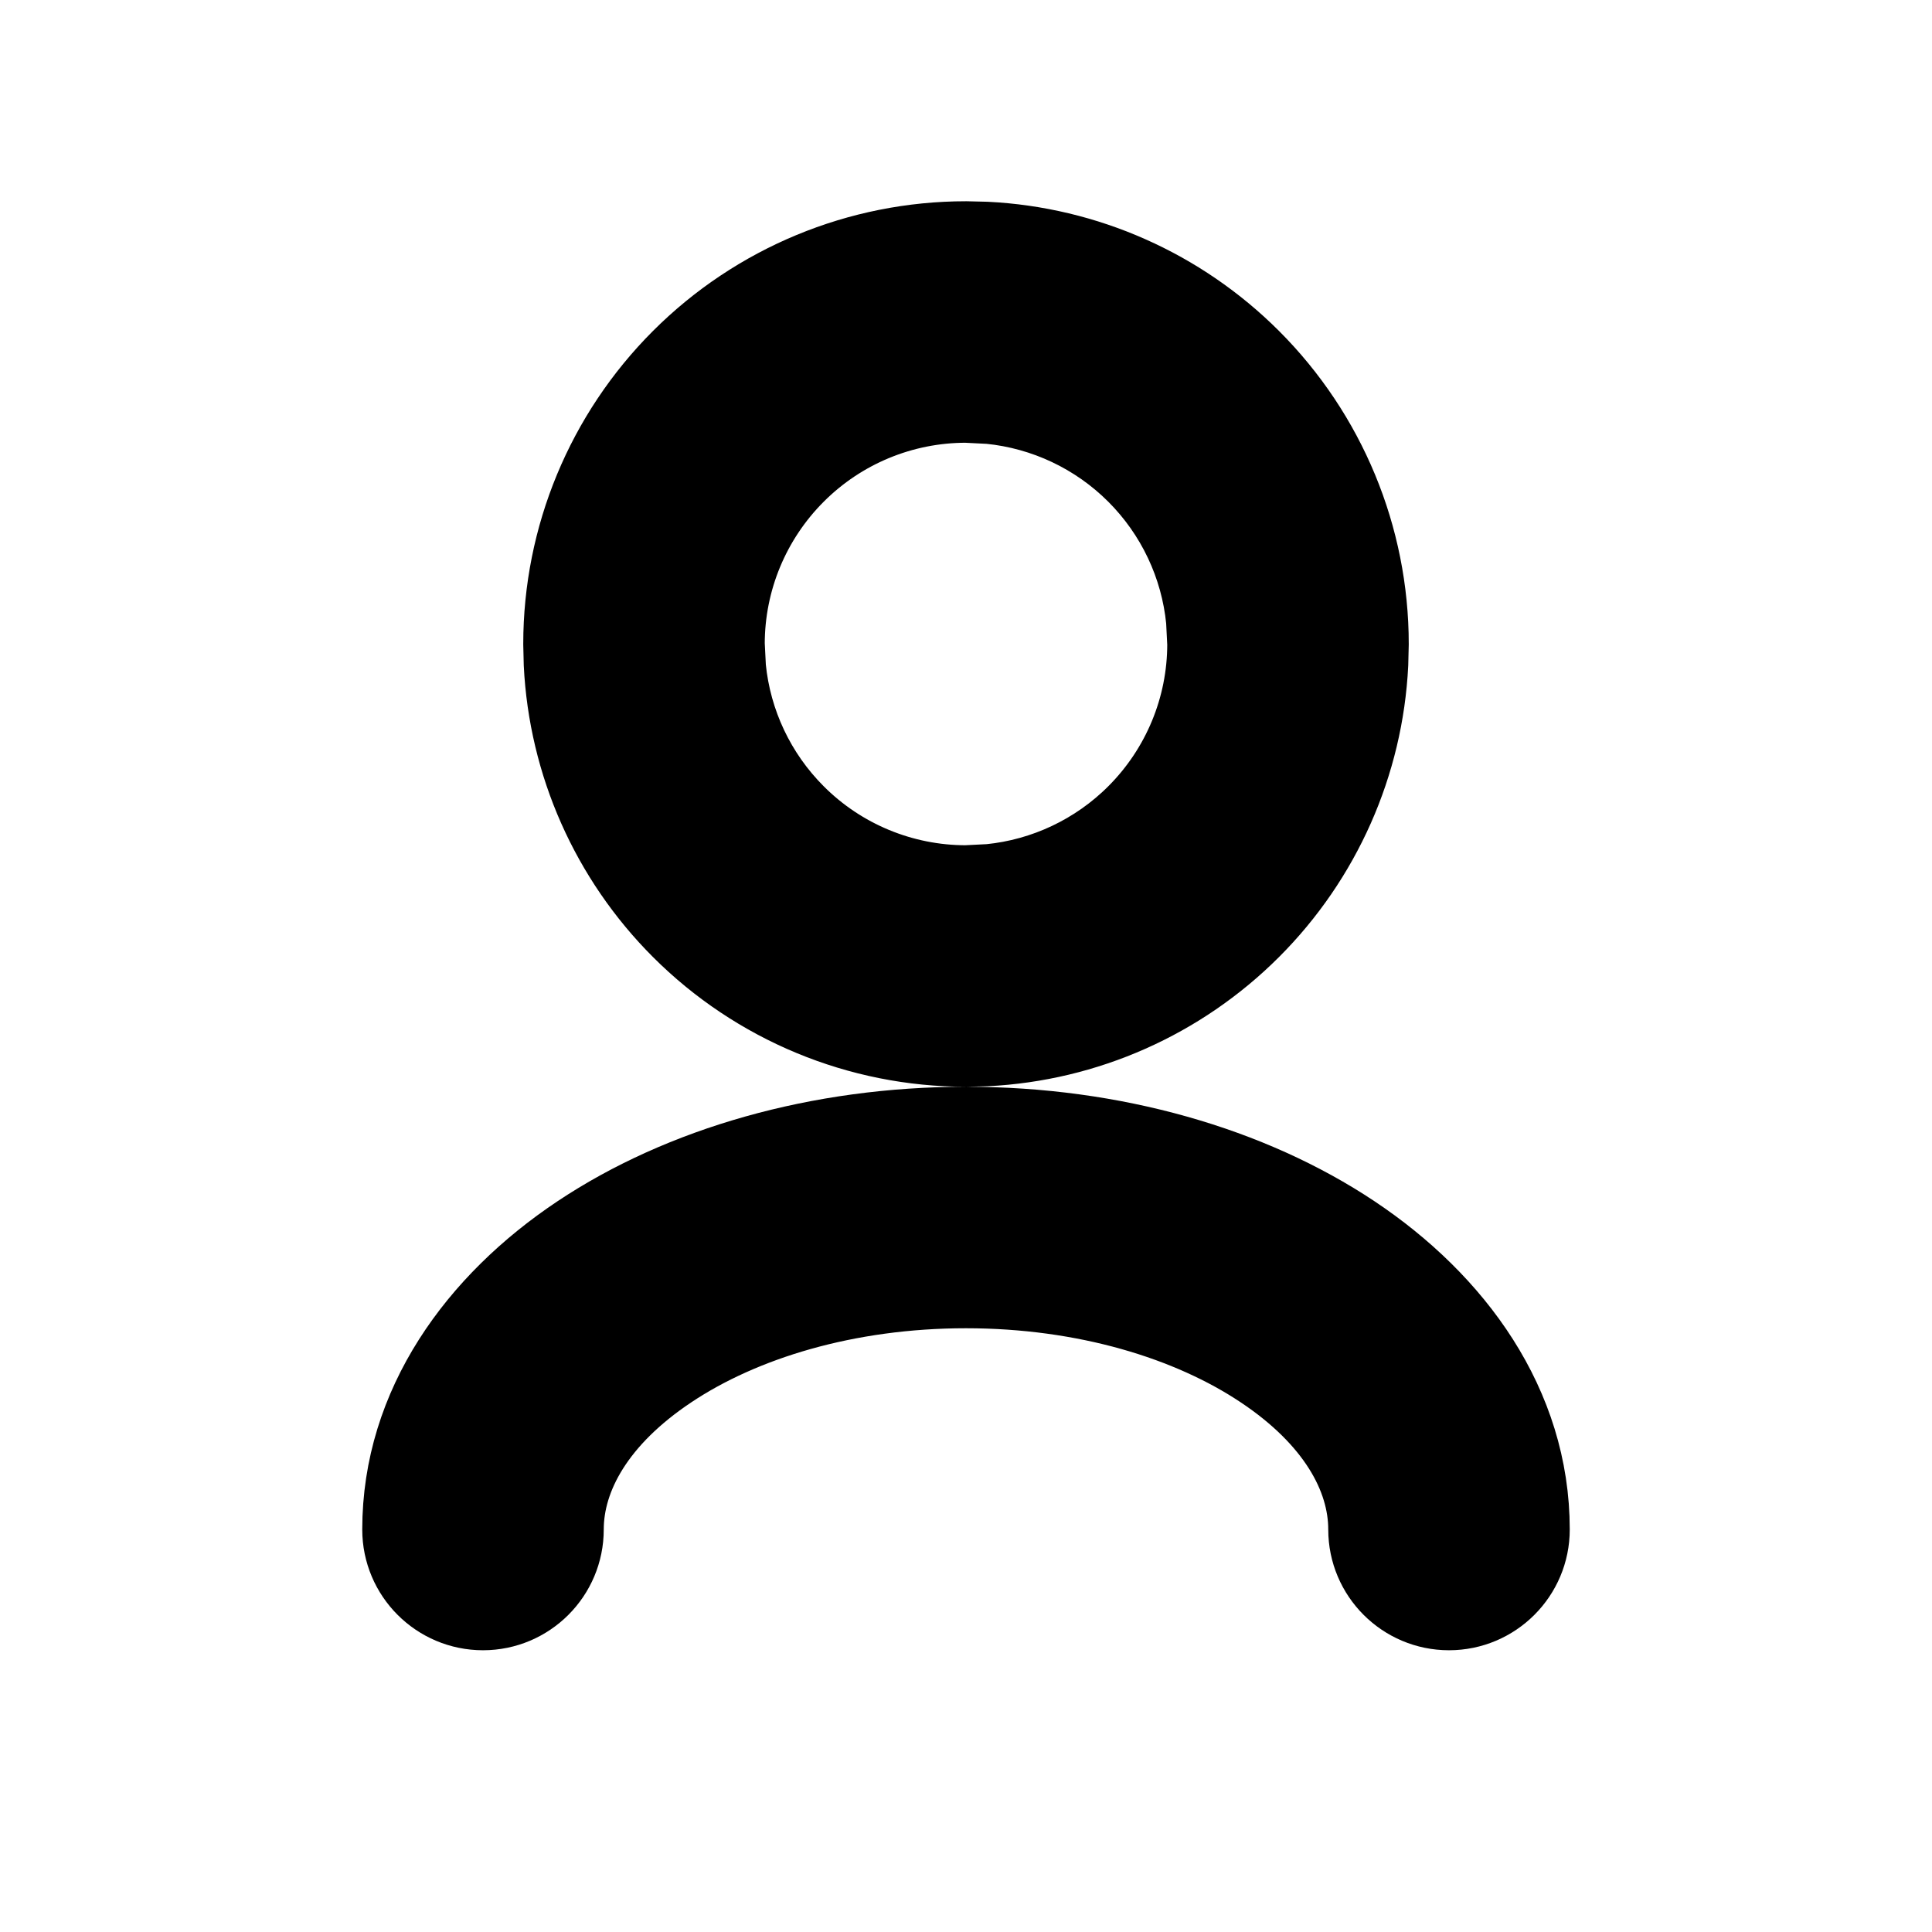
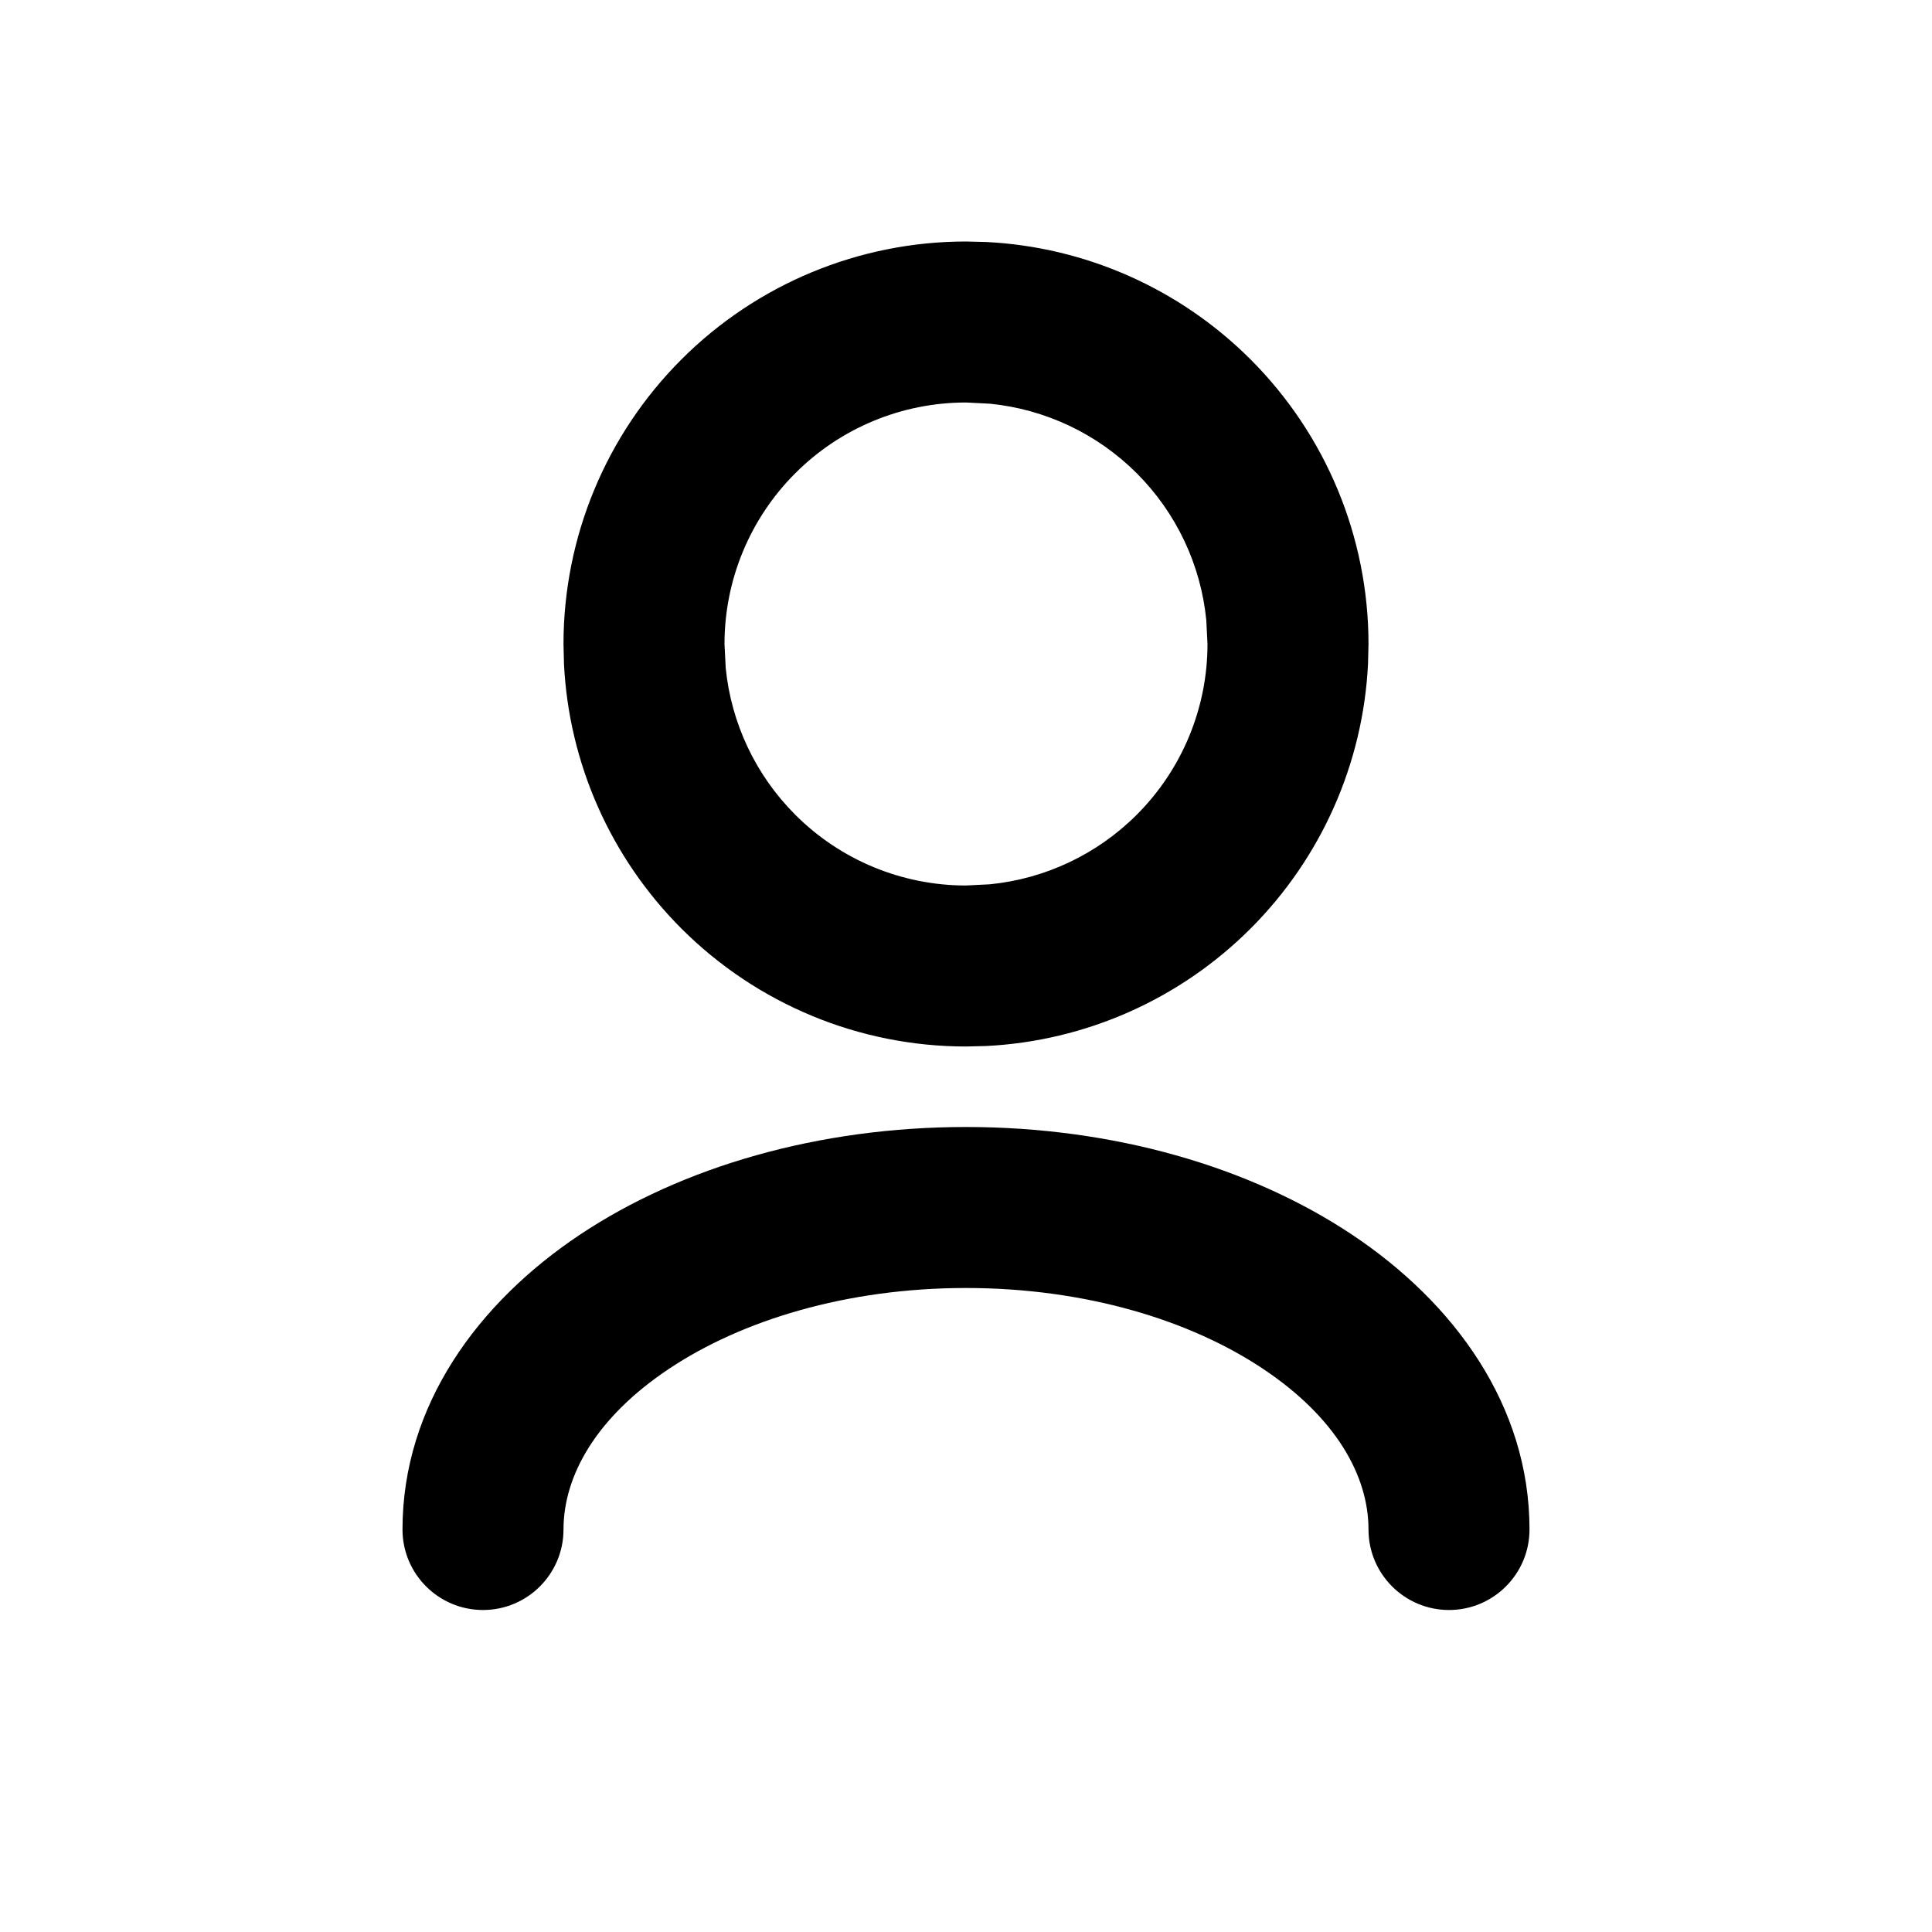
<svg xmlns="http://www.w3.org/2000/svg" width="24" height="24" viewBox="0 0 24 24" fill="none">
-   <path d="M17 19C17 18.333 16.595 17.607 15.688 17.003C14.789 16.403 13.487 16 12 16C10.513 16 9.211 16.403 8.312 17.003C7.405 17.607 7 18.333 7 19C7 19.552 6.552 20 6 20C5.448 20 5 19.552 5 19C5 17.457 5.938 16.182 7.202 15.339C8.474 14.491 10.173 14 12 14C13.827 14 15.526 14.491 16.798 15.339C18.062 16.182 19 17.457 19 19C19 19.552 18.552 20 18 20C17.448 20 17 19.552 17 19ZM14.985 7.703C14.917 7.016 14.613 6.371 14.121 5.879C13.629 5.387 12.983 5.083 12.297 5.015L12 5C11.204 5 10.441 5.316 9.879 5.879C9.316 6.442 9 7.204 9 8L9.015 8.297C9.083 8.984 9.387 9.629 9.879 10.121C10.441 10.684 11.204 11 12 11L12.297 10.985C12.983 10.917 13.629 10.613 14.121 10.121C14.684 9.558 15 8.796 15 8L14.985 7.703ZM16.994 8.248C16.933 9.484 16.414 10.656 15.535 11.535C14.656 12.414 13.484 12.933 12.248 12.994L12 13C10.674 13 9.403 12.473 8.465 11.535C7.586 10.656 7.067 9.484 7.006 8.248L7 8C7 6.674 7.527 5.403 8.465 4.465C9.403 3.527 10.674 3 12 3L12.248 3.006C13.484 3.067 14.656 3.586 15.535 4.465C16.473 5.403 17 6.674 17 8L16.994 8.248Z" fill="currentColor" stroke="currentColor" />
+   <path d="M17 19C17 18.333 16.595 17.607 15.688 17.003C14.789 16.403 13.487 16 12 16C10.513 16 9.211 16.403 8.312 17.003C7.405 17.607 7 18.333 7 19C7 19.552 6.552 20 6 20C5.448 20 5 19.552 5 19C5 17.457 5.938 16.182 7.202 15.339C8.474 14.491 10.173 14 12 14C13.827 14 15.526 14.491 16.798 15.339C18.062 16.182 19 17.457 19 19C19 19.552 18.552 20 18 20C17.448 20 17 19.552 17 19ZM14.985 7.703C14.917 7.016 14.613 6.371 14.121 5.879C13.629 5.387 12.983 5.083 12.297 5.015L12 5C11.204 5 10.441 5.316 9.879 5.879C9.316 6.442 9 7.204 9 8L9.015 8.297C9.083 8.984 9.387 9.629 9.879 10.121C10.441 10.684 11.204 11 12 11L12.297 10.985C12.983 10.917 13.629 10.613 14.121 10.121C14.684 9.558 15 8.796 15 8L14.985 7.703ZM16.994 8.248C16.933 9.484 16.414 10.656 15.535 11.535C14.656 12.414 13.484 12.933 12.248 12.994L12 13C10.674 13 9.403 12.473 8.465 11.535C7.586 10.656 7.067 9.484 7.006 8.248L7 8C7 6.674 7.527 5.403 8.465 4.465C9.403 3.527 10.674 3 12 3L12.248 3.006C13.484 3.067 14.656 3.586 15.535 4.465C16.473 5.403 17 6.674 17 8L16.994 8.248Z" fill="currentColor" />
</svg>
